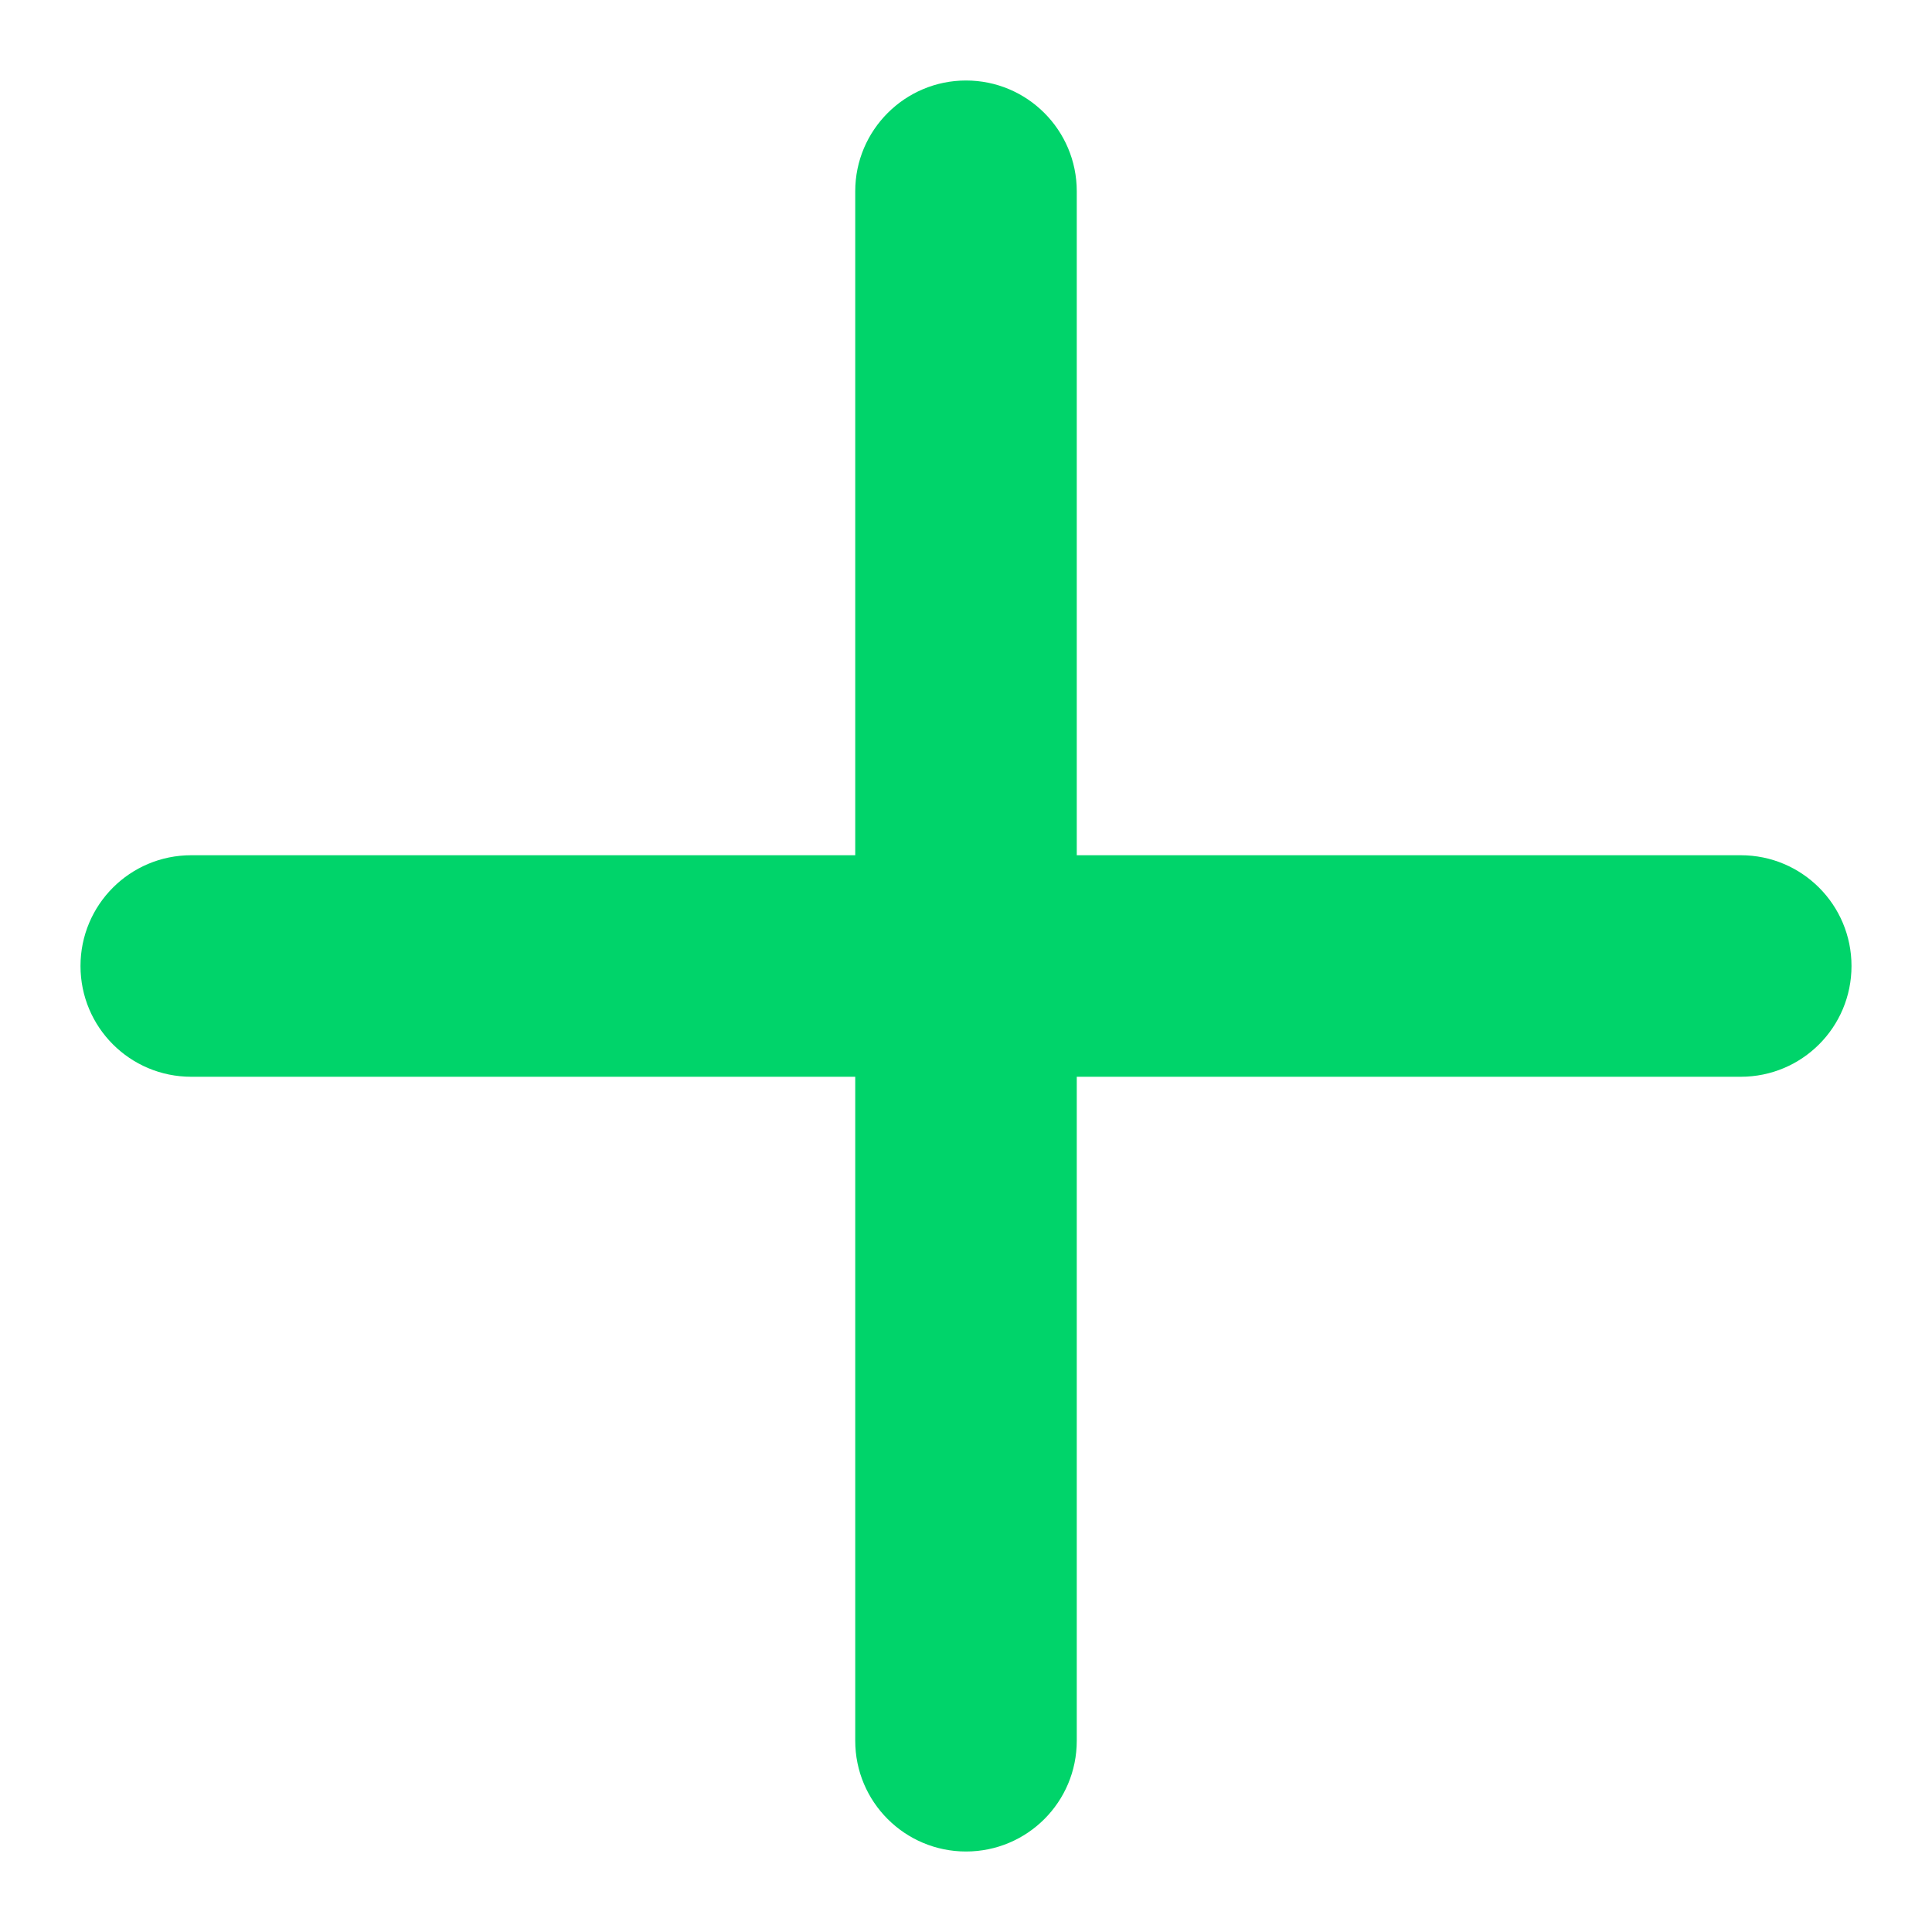
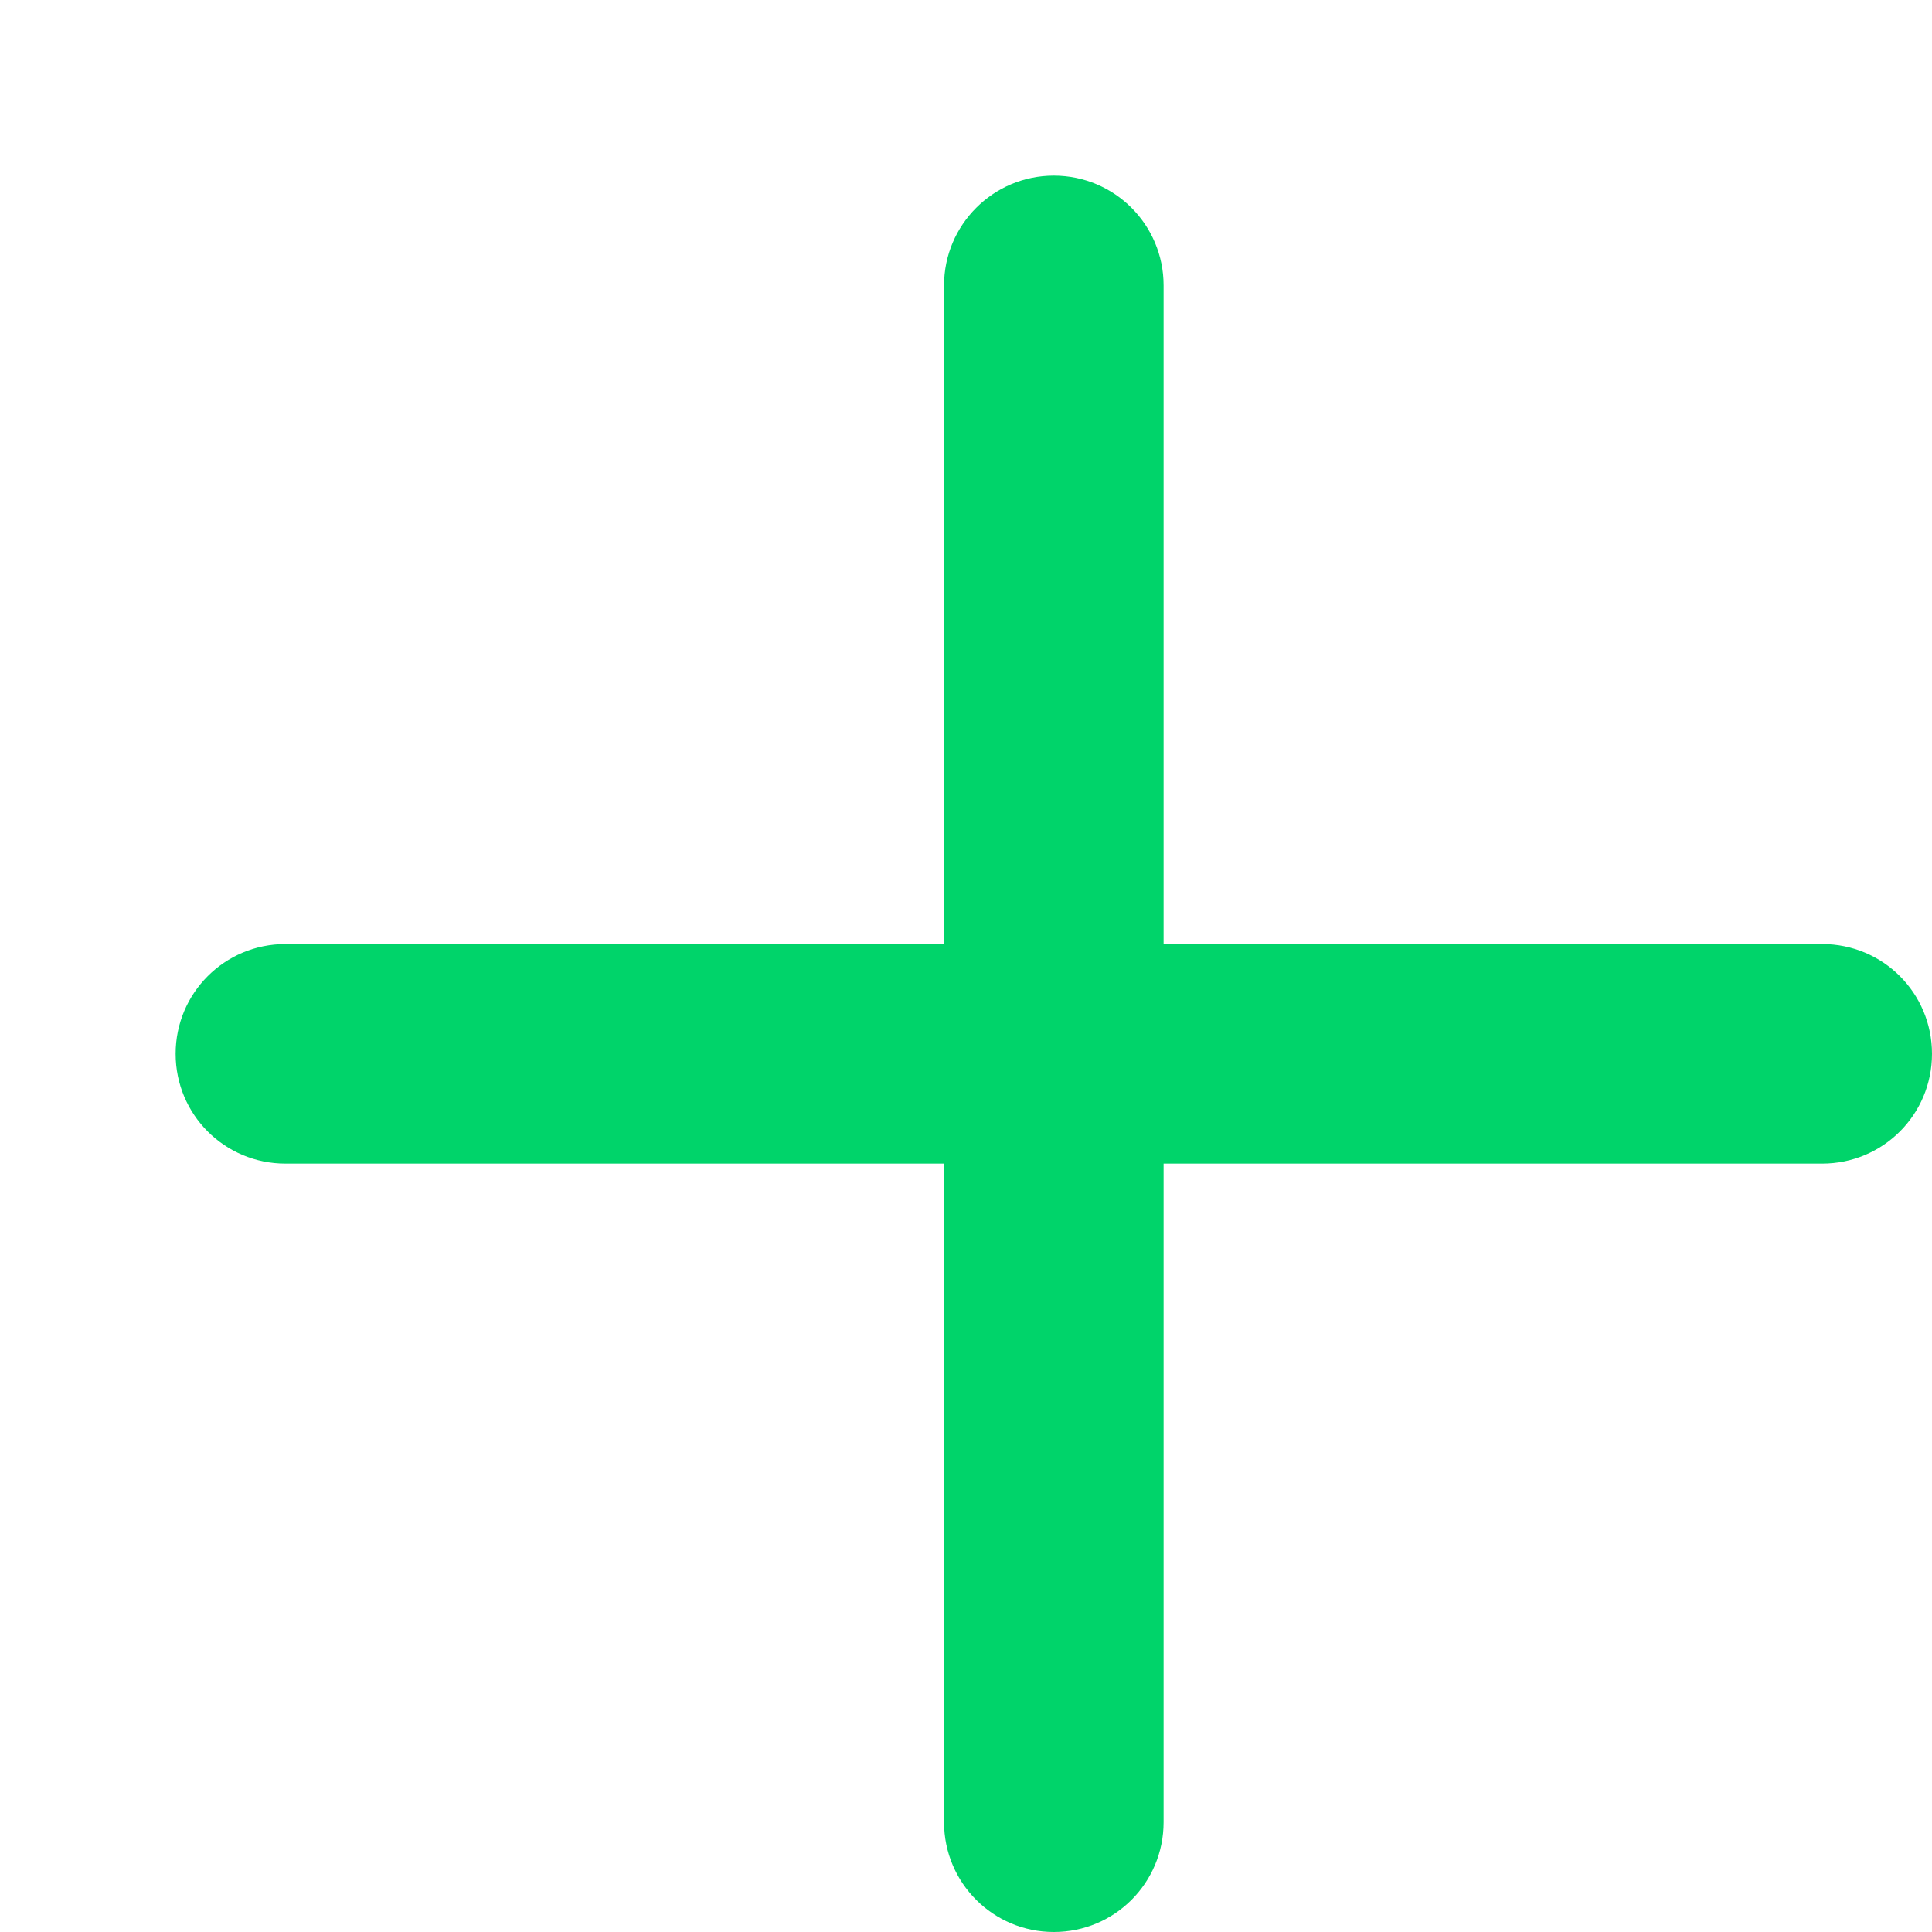
- <svg xmlns="http://www.w3.org/2000/svg" width="12px" height="12px" viewBox="5 5 12 12" version="1.1">
+ <svg xmlns="http://www.w3.org/2000/svg" width="11px" height="11px" viewBox="-1 -1 11 11" version="1.1">
  <defs />
-   <path d="M15.812,10.312 L11.688,10.312 L11.688,6.188 C11.688,5.808 11.38,5.5 11,5.5 C10.621,5.5 10.312,5.808 10.312,6.188 L10.312,10.312 L6.188,10.312 C5.807,10.312 5.5,10.62 5.5,11 C5.5,11.38 5.807,11.688 6.188,11.688 L10.312,11.688 L10.312,15.812 C10.312,16.193 10.621,16.5 11,16.5 C11.38,16.5 11.688,16.193 11.688,15.812 L11.688,11.688 L15.812,11.688 C16.193,11.688 16.5,11.38 16.5,11 C16.5,10.62 16.193,10.312 15.812,10.312" id="Icon" stroke="none" fill="#00D46A" fill-rule="evenodd" />
+   <path d="M9.375,4.375 L5.625,4.375 L5.625,0.625 C5.625,0.28 5.346,-8.8817842e-16 5,-8.8817842e-16 C4.655,-8.8817842e-16 4.375,0.28 4.375,0.625 L4.375,4.375 L0.625,4.375 C0.279,4.375 -8.8817842e-16,4.654 -8.8817842e-16,5 C-8.8817842e-16,5.346 0.279,5.625 0.625,5.625 L4.375,5.625 L4.375,9.375 C4.375,9.721 4.655,10 5,10 C5.346,10 5.625,9.721 5.625,9.375 L5.625,5.625 L9.375,5.625 C9.721,5.625 10,5.346 10,5 C10,4.654 9.721,4.375 9.375,4.375" id="Icon" stroke="none" fill="#00D46A" fill-rule="evenodd" />
</svg>
